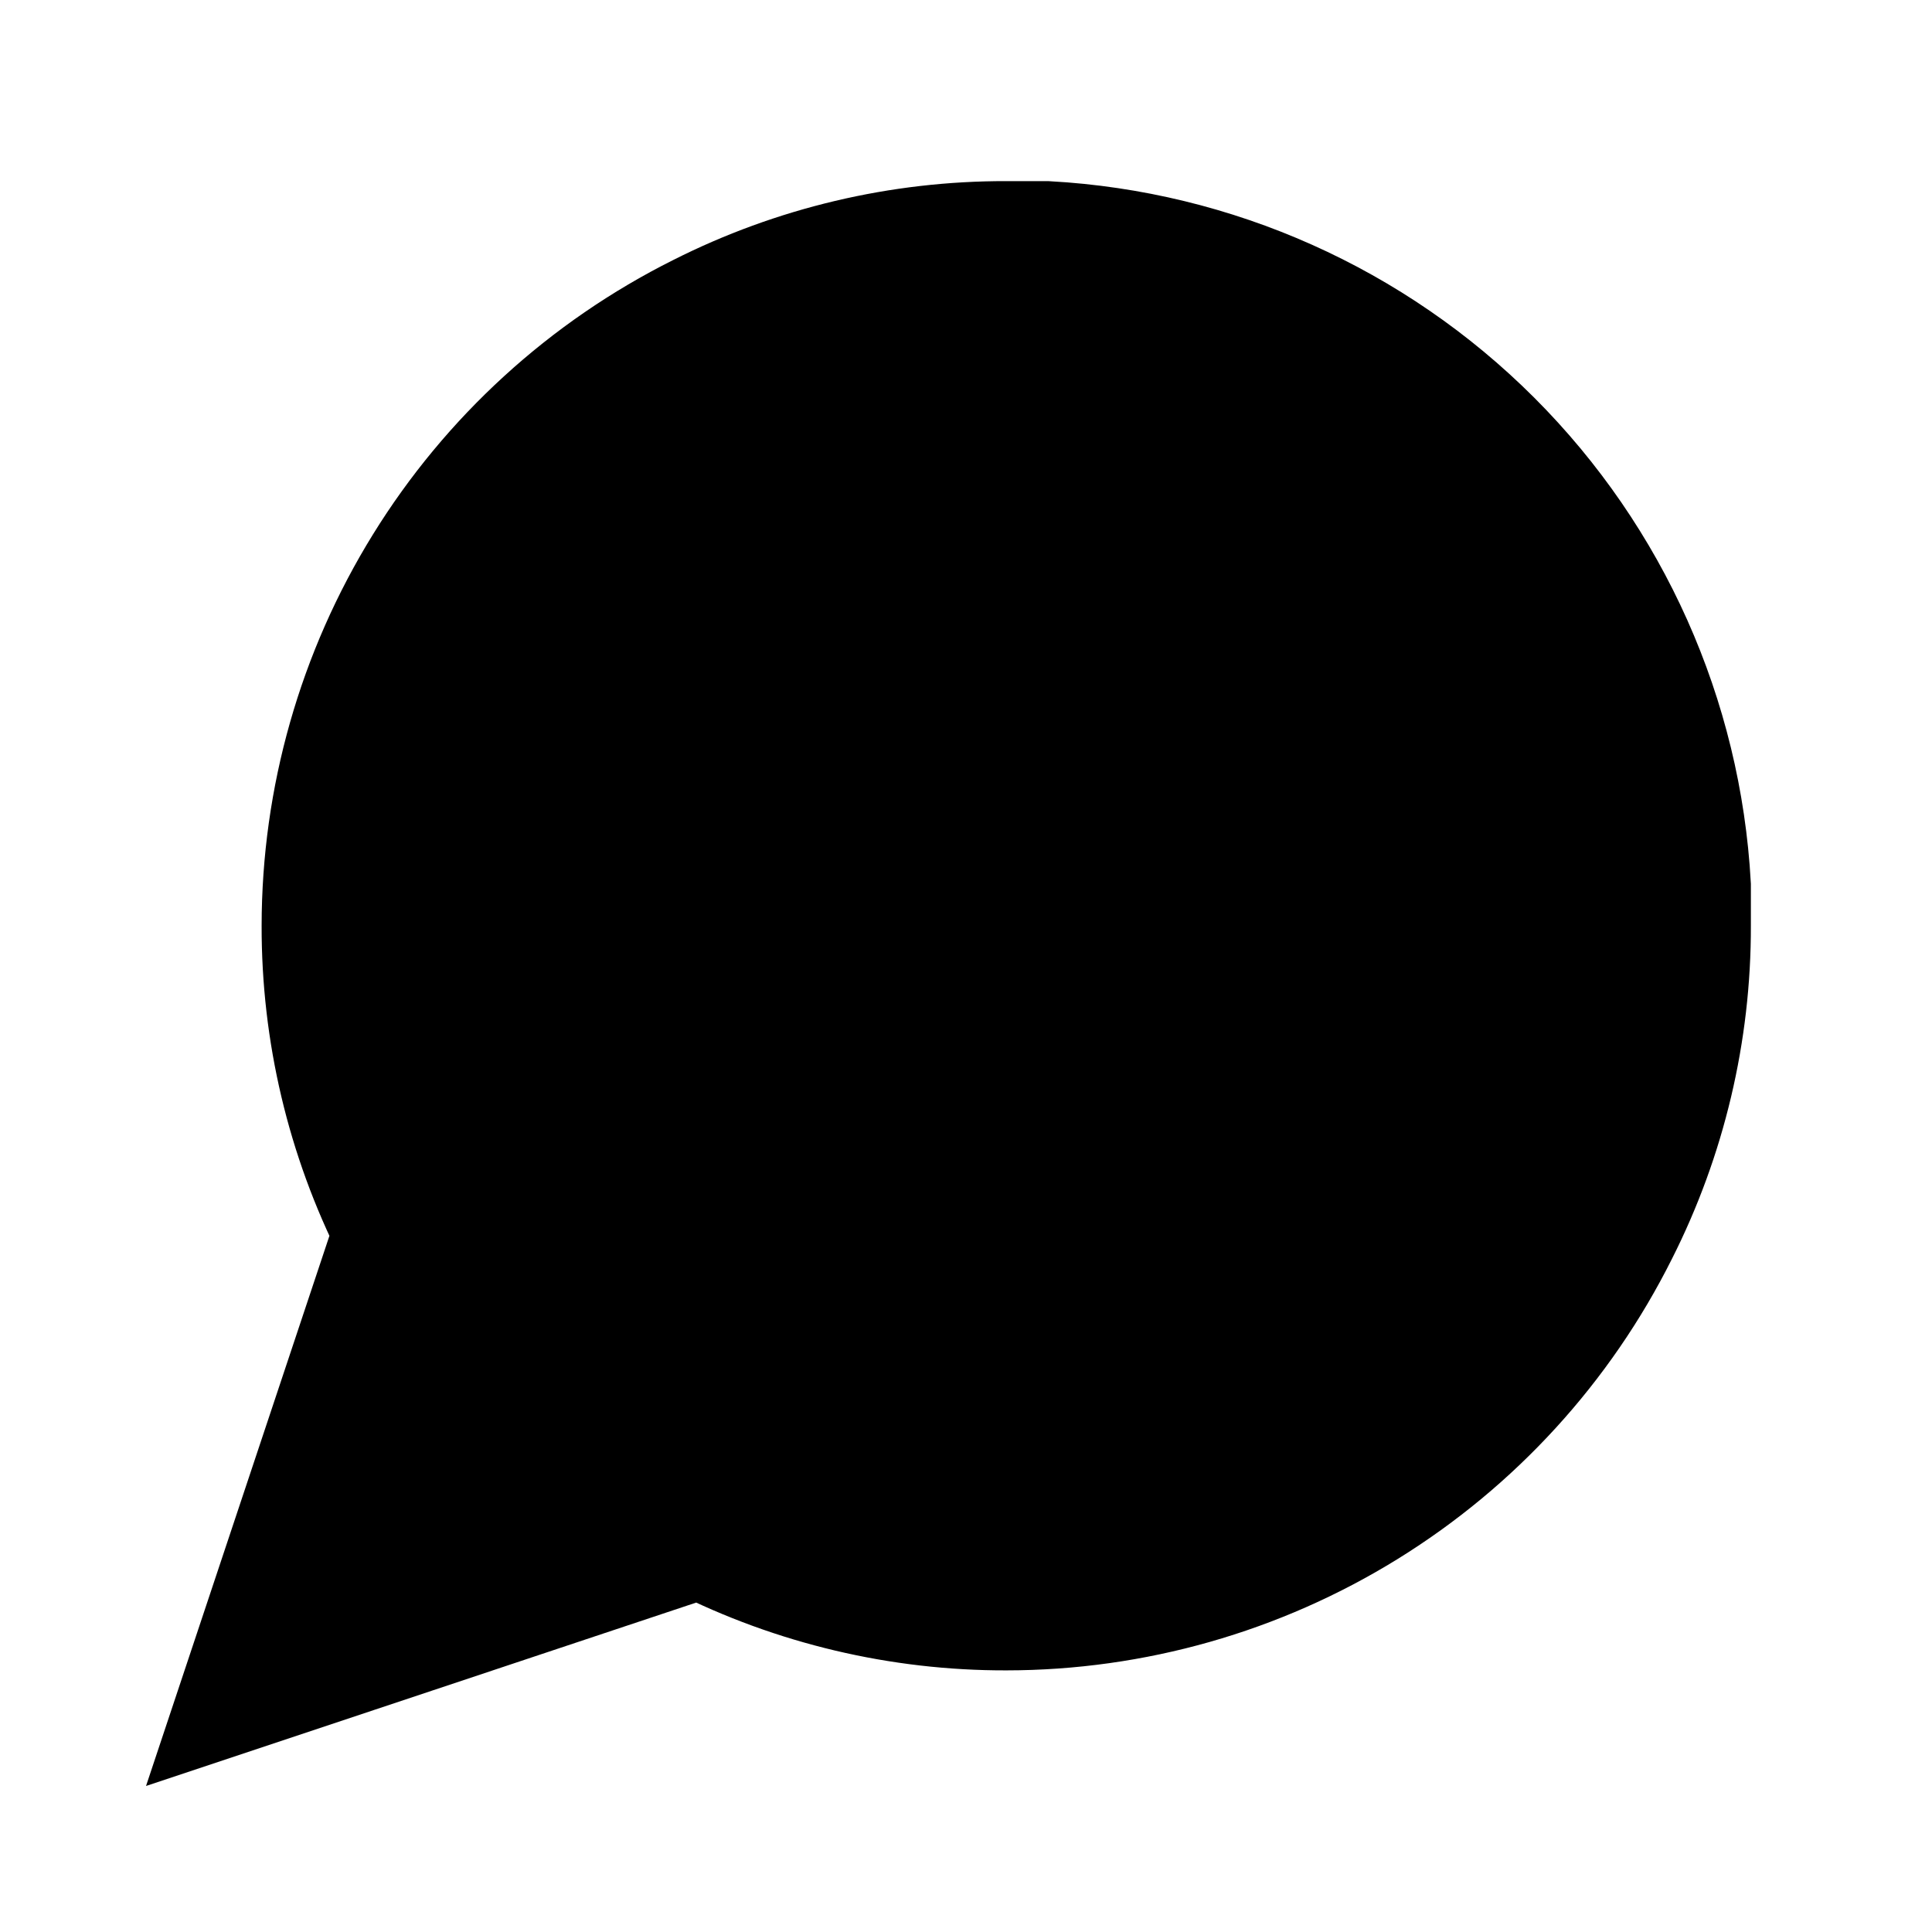
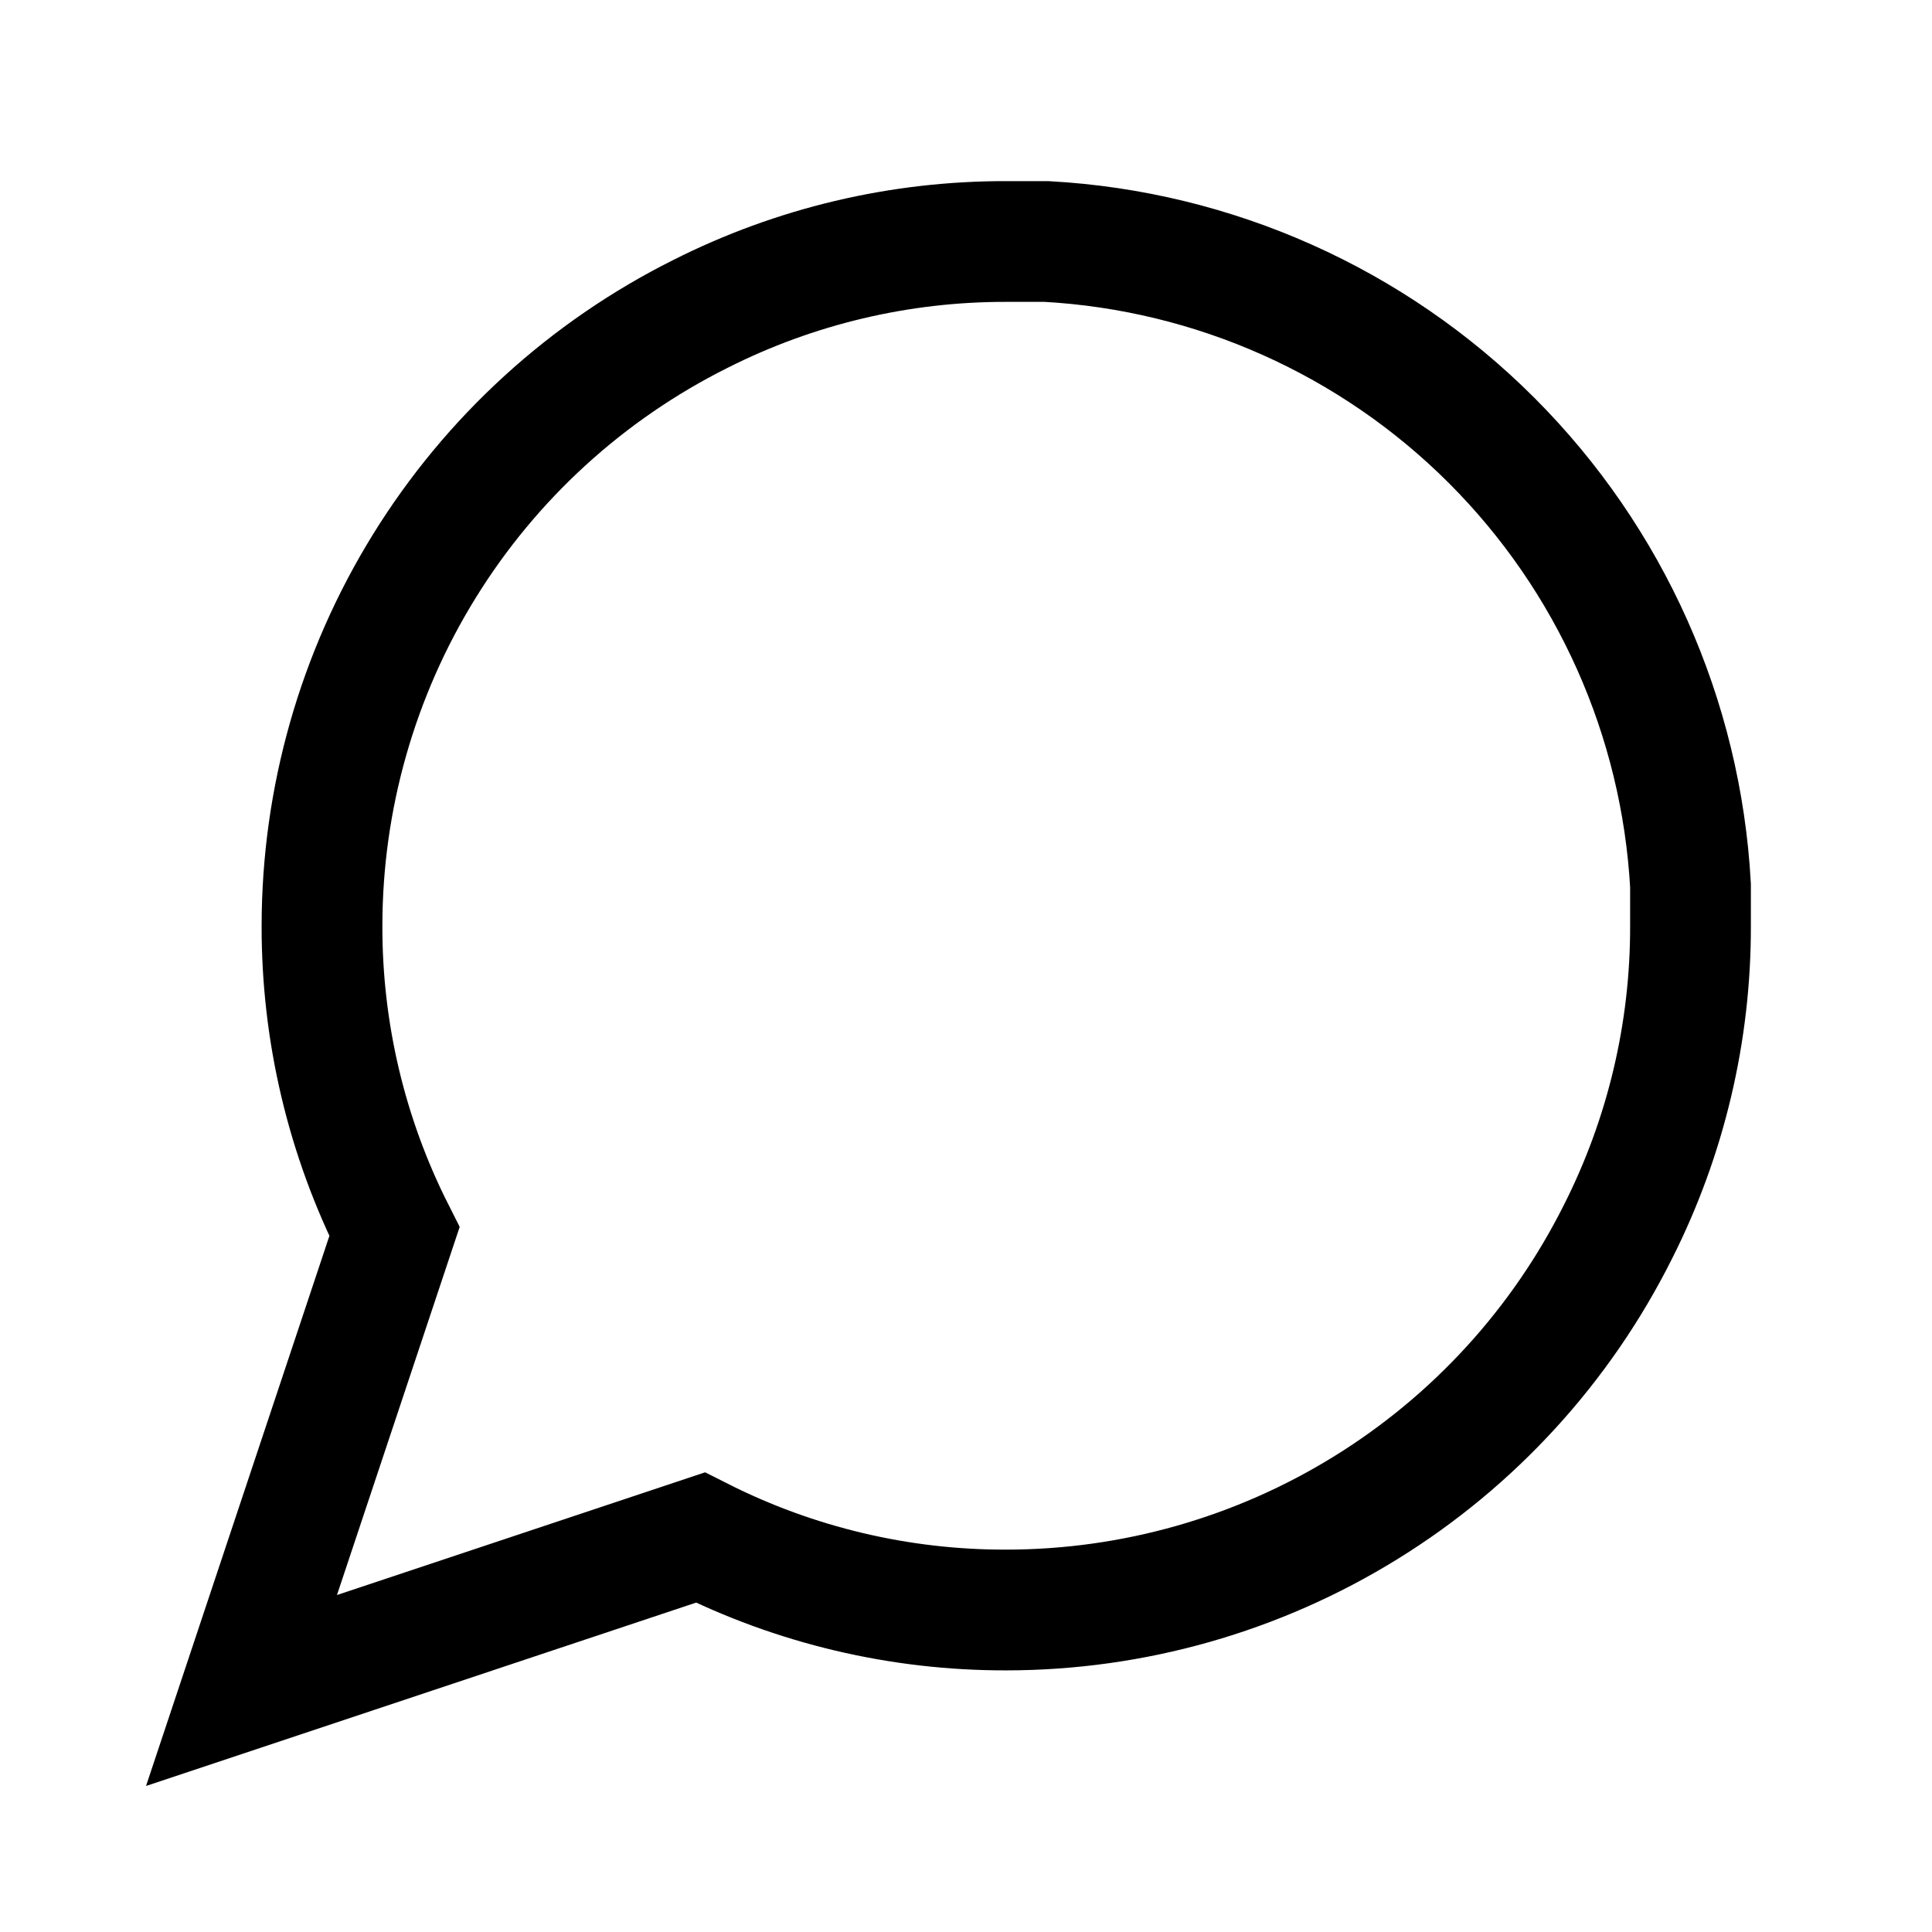
- <svg xmlns="http://www.w3.org/2000/svg" id="chat_svg" width="24" height="24" viewBox="0 0 24 24" fill="none">
-   <path d="M21 11.5C21.003 12.82 20.695 14.122 20.1 15.3C19.394 16.712 18.31 17.899 16.967 18.729C15.625 19.559 14.078 19.999 12.5 20C11.18 20.003 9.878 19.695 8.7 19.1L3 21L4.9 15.3C4.305 14.122 3.997 12.82 4 11.5C4.001 9.922 4.441 8.375 5.271 7.033C6.101 5.69 7.288 4.606 8.7 3.9C9.878 3.305 11.18 2.997 12.5 3H13C15.084 3.115 17.053 3.995 18.529 5.471C20.005 6.947 20.885 8.916 21 11V11.5Z" stroke="currentColor" fill="currentColor" stroke-width="1.5" />
+ <svg xmlns="http://www.w3.org/2000/svg" width="24" height="24" viewBox="0 0 24 24" fill="none">
+   <path d="M21 11.5C21.003 12.82 20.695 14.122 20.1 15.3C19.394 16.712 18.31 17.899 16.967 18.729C15.625 19.559 14.078 19.999 12.5 20C11.18 20.003 9.878 19.695 8.7 19.1L3 21L4.9 15.3C4.305 14.122 3.997 12.82 4 11.5C4.001 9.922 4.441 8.375 5.271 7.033C6.101 5.69 7.288 4.606 8.7 3.9C9.878 3.305 11.18 2.997 12.5 3H13C15.084 3.115 17.053 3.995 18.529 5.471C20.005 6.947 20.885 8.916 21 11V11.5Z" stroke="currentColor" stroke-width="1.5" />
</svg>
